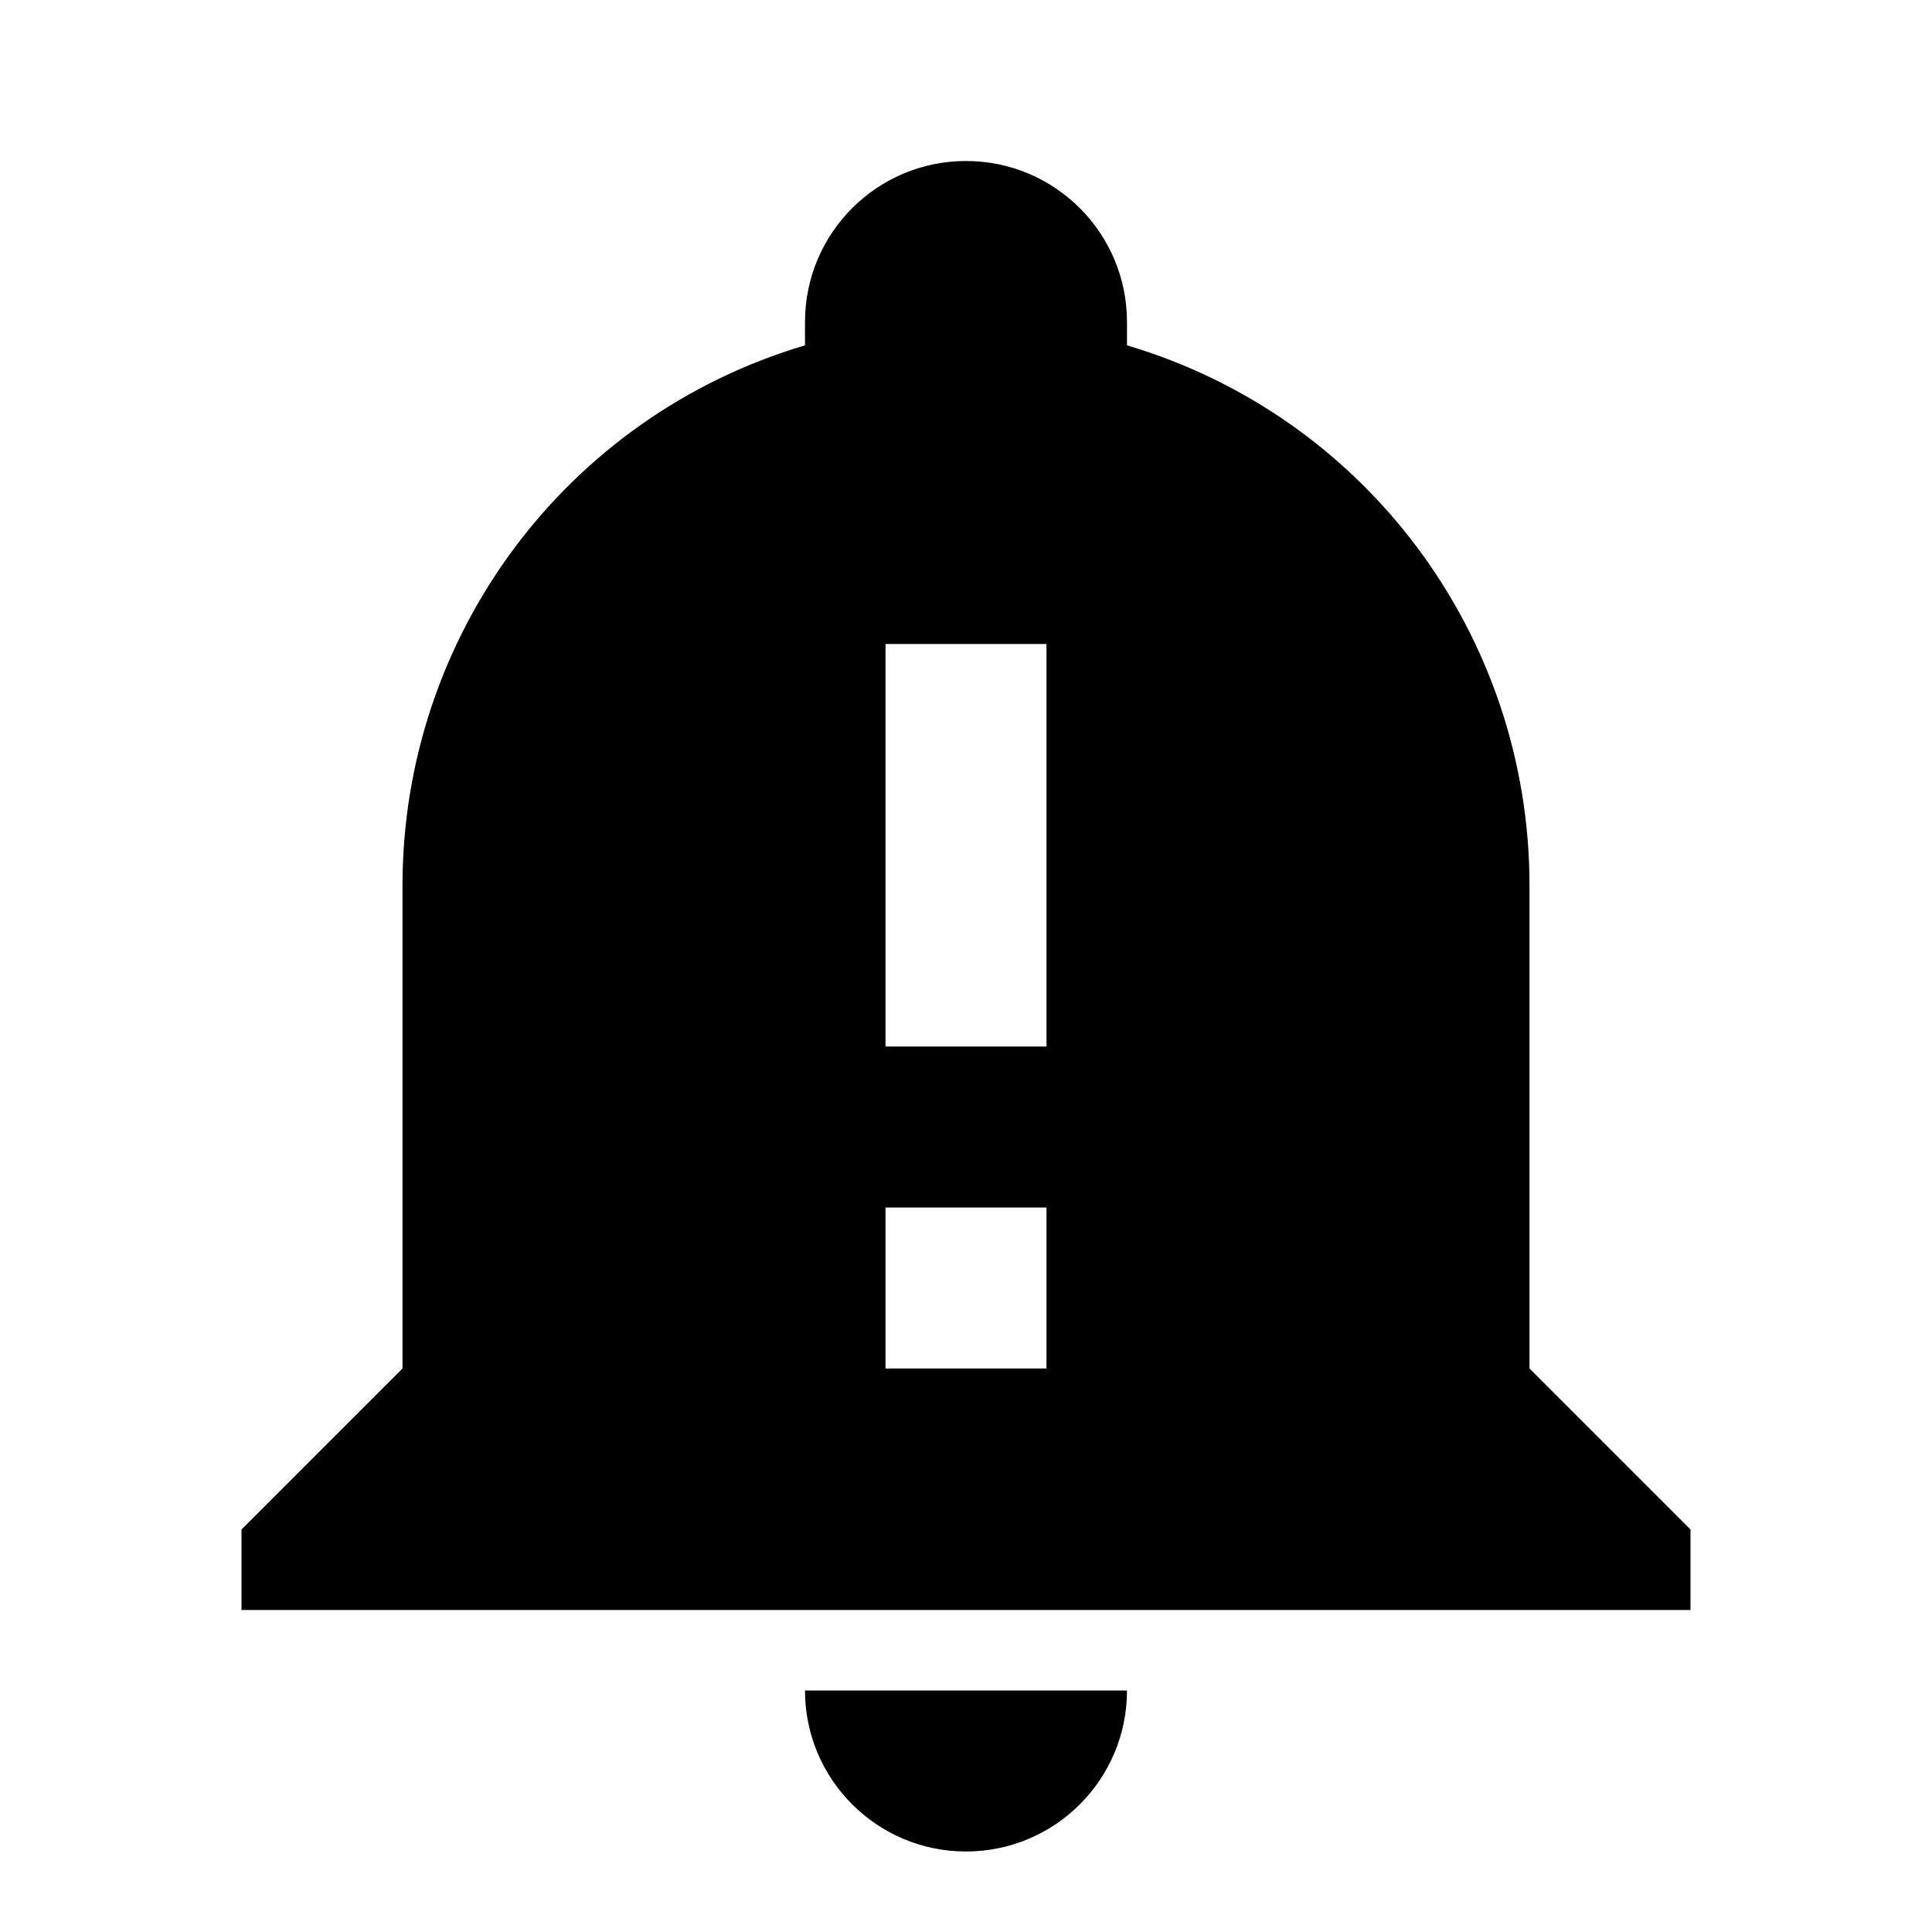
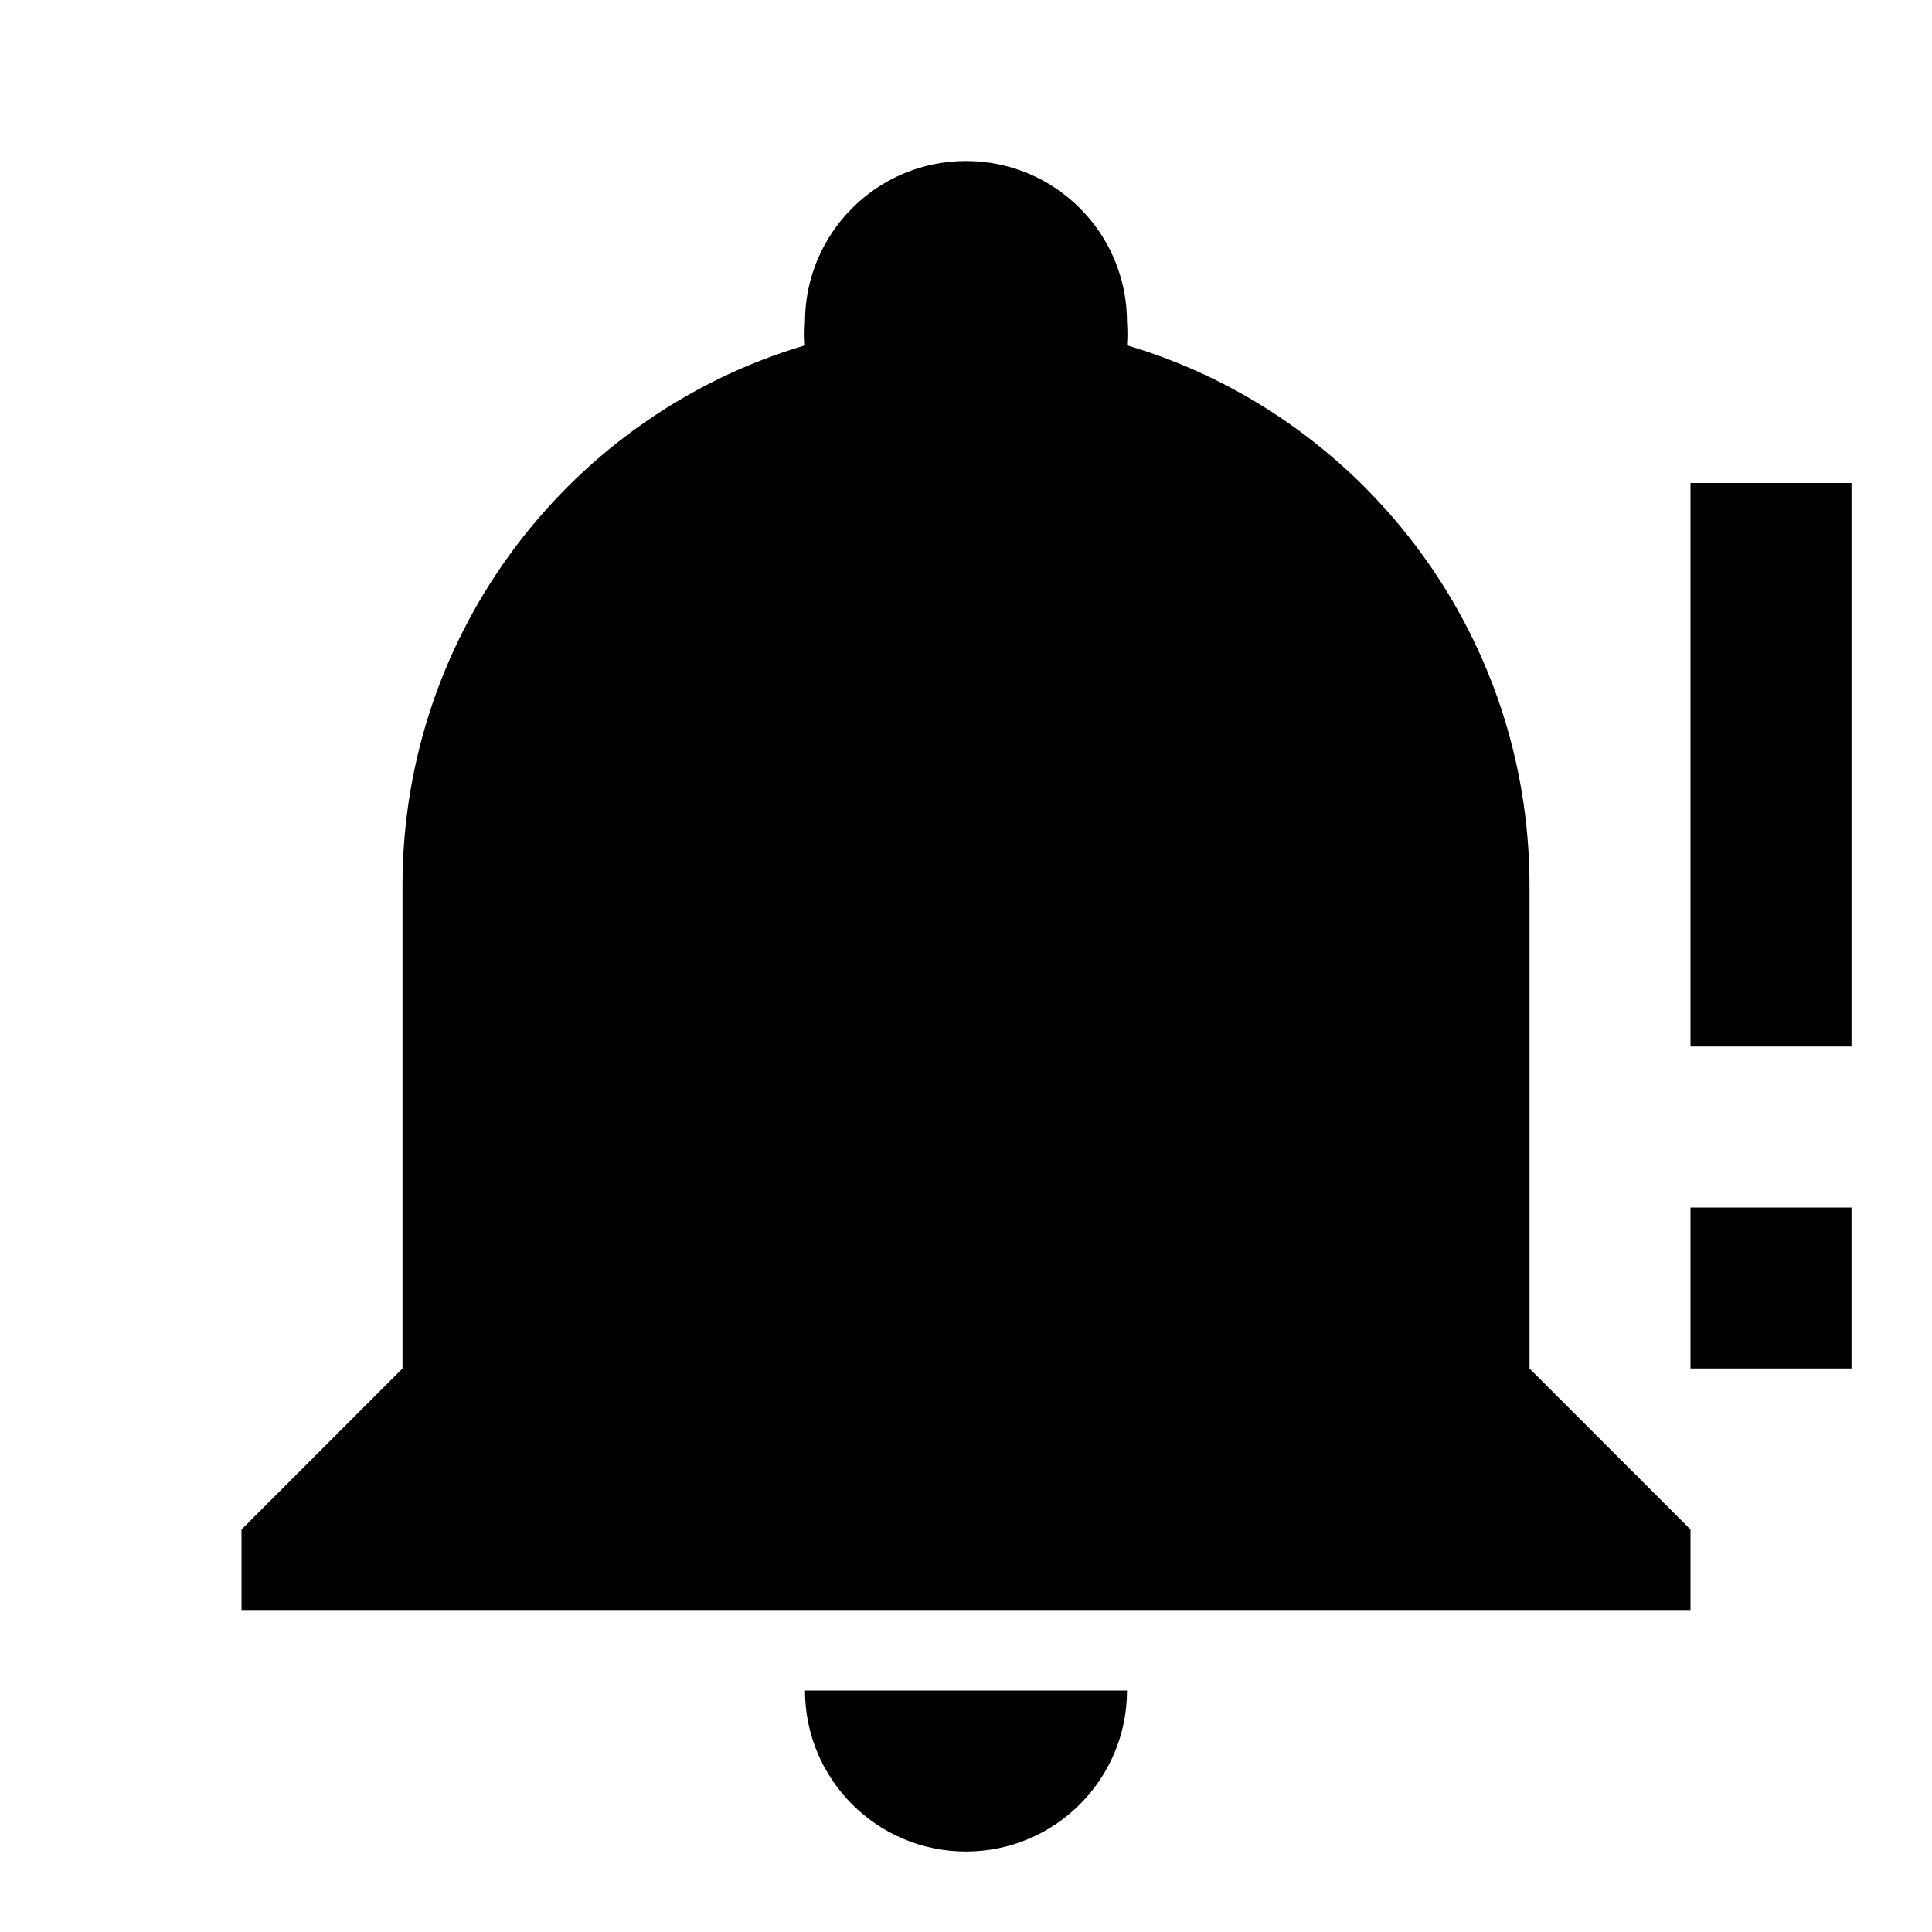
<svg xmlns="http://www.w3.org/2000/svg" version="1.1" id="mdi-bell-alert" width="24" height="24" viewBox="0 0 24 24">
-   <path d="M21,19V20H3V19L5,17V11C5,7.9 7.03,5.17 10,4.29V4A2,2 0 0,1 12,2A2,2 0 0,1 14,4V4.29C16.97,5.17 19,7.9 19,11V17L21,19M14,21A2,2 0 0,1 12,23A2,2 0 0,1 10,21H14M11,8V13H13V8H11M11,15V17H13V15H11Z" />
+   <path d="M23 6V13H21V6M21 15H23V17H21M12 2A2 2 0 0 0 10 4A2 2 0 0 0 10 4.29C7.12 5.14 5 7.82 5 11V17L3 19V20H21V19L19 17V11C19 7.82 16.88 5.14 14 4.29A2 2 0 0 0 14 4A2 2 0 0 0 12 2M10 21A2 2 0 0 0 12 23A2 2 0 0 0 14 21Z" />
</svg>
